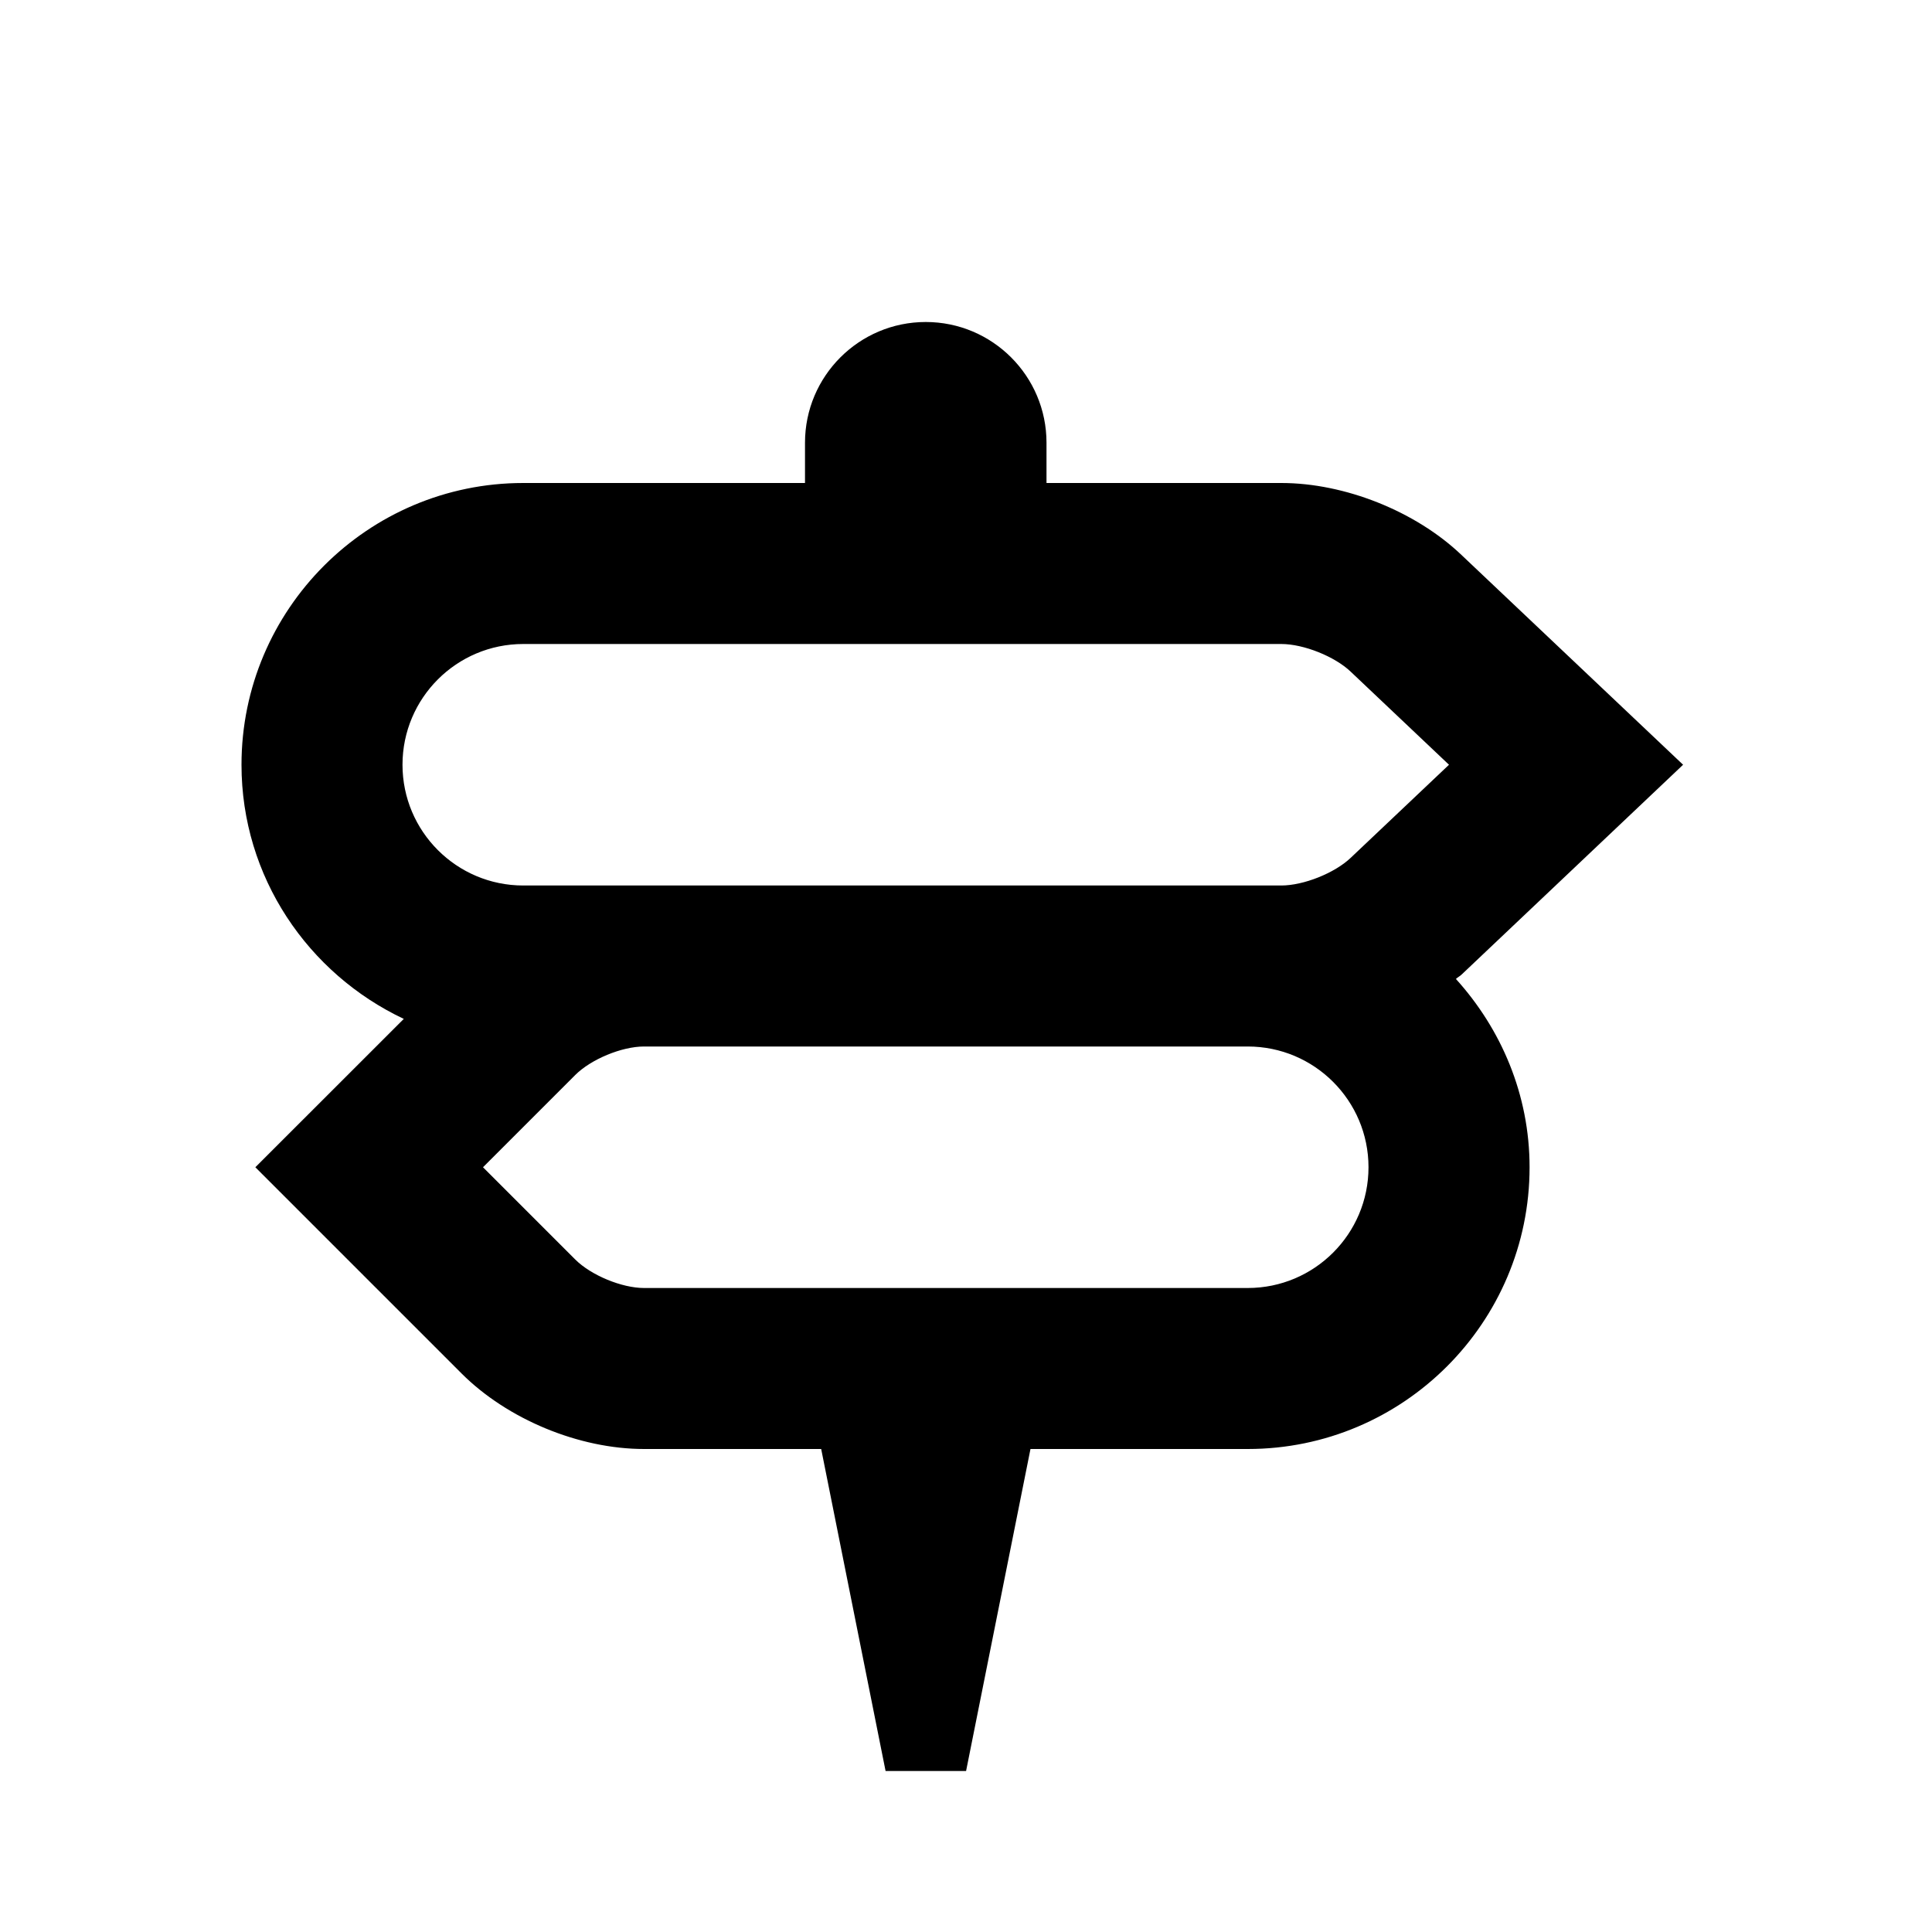
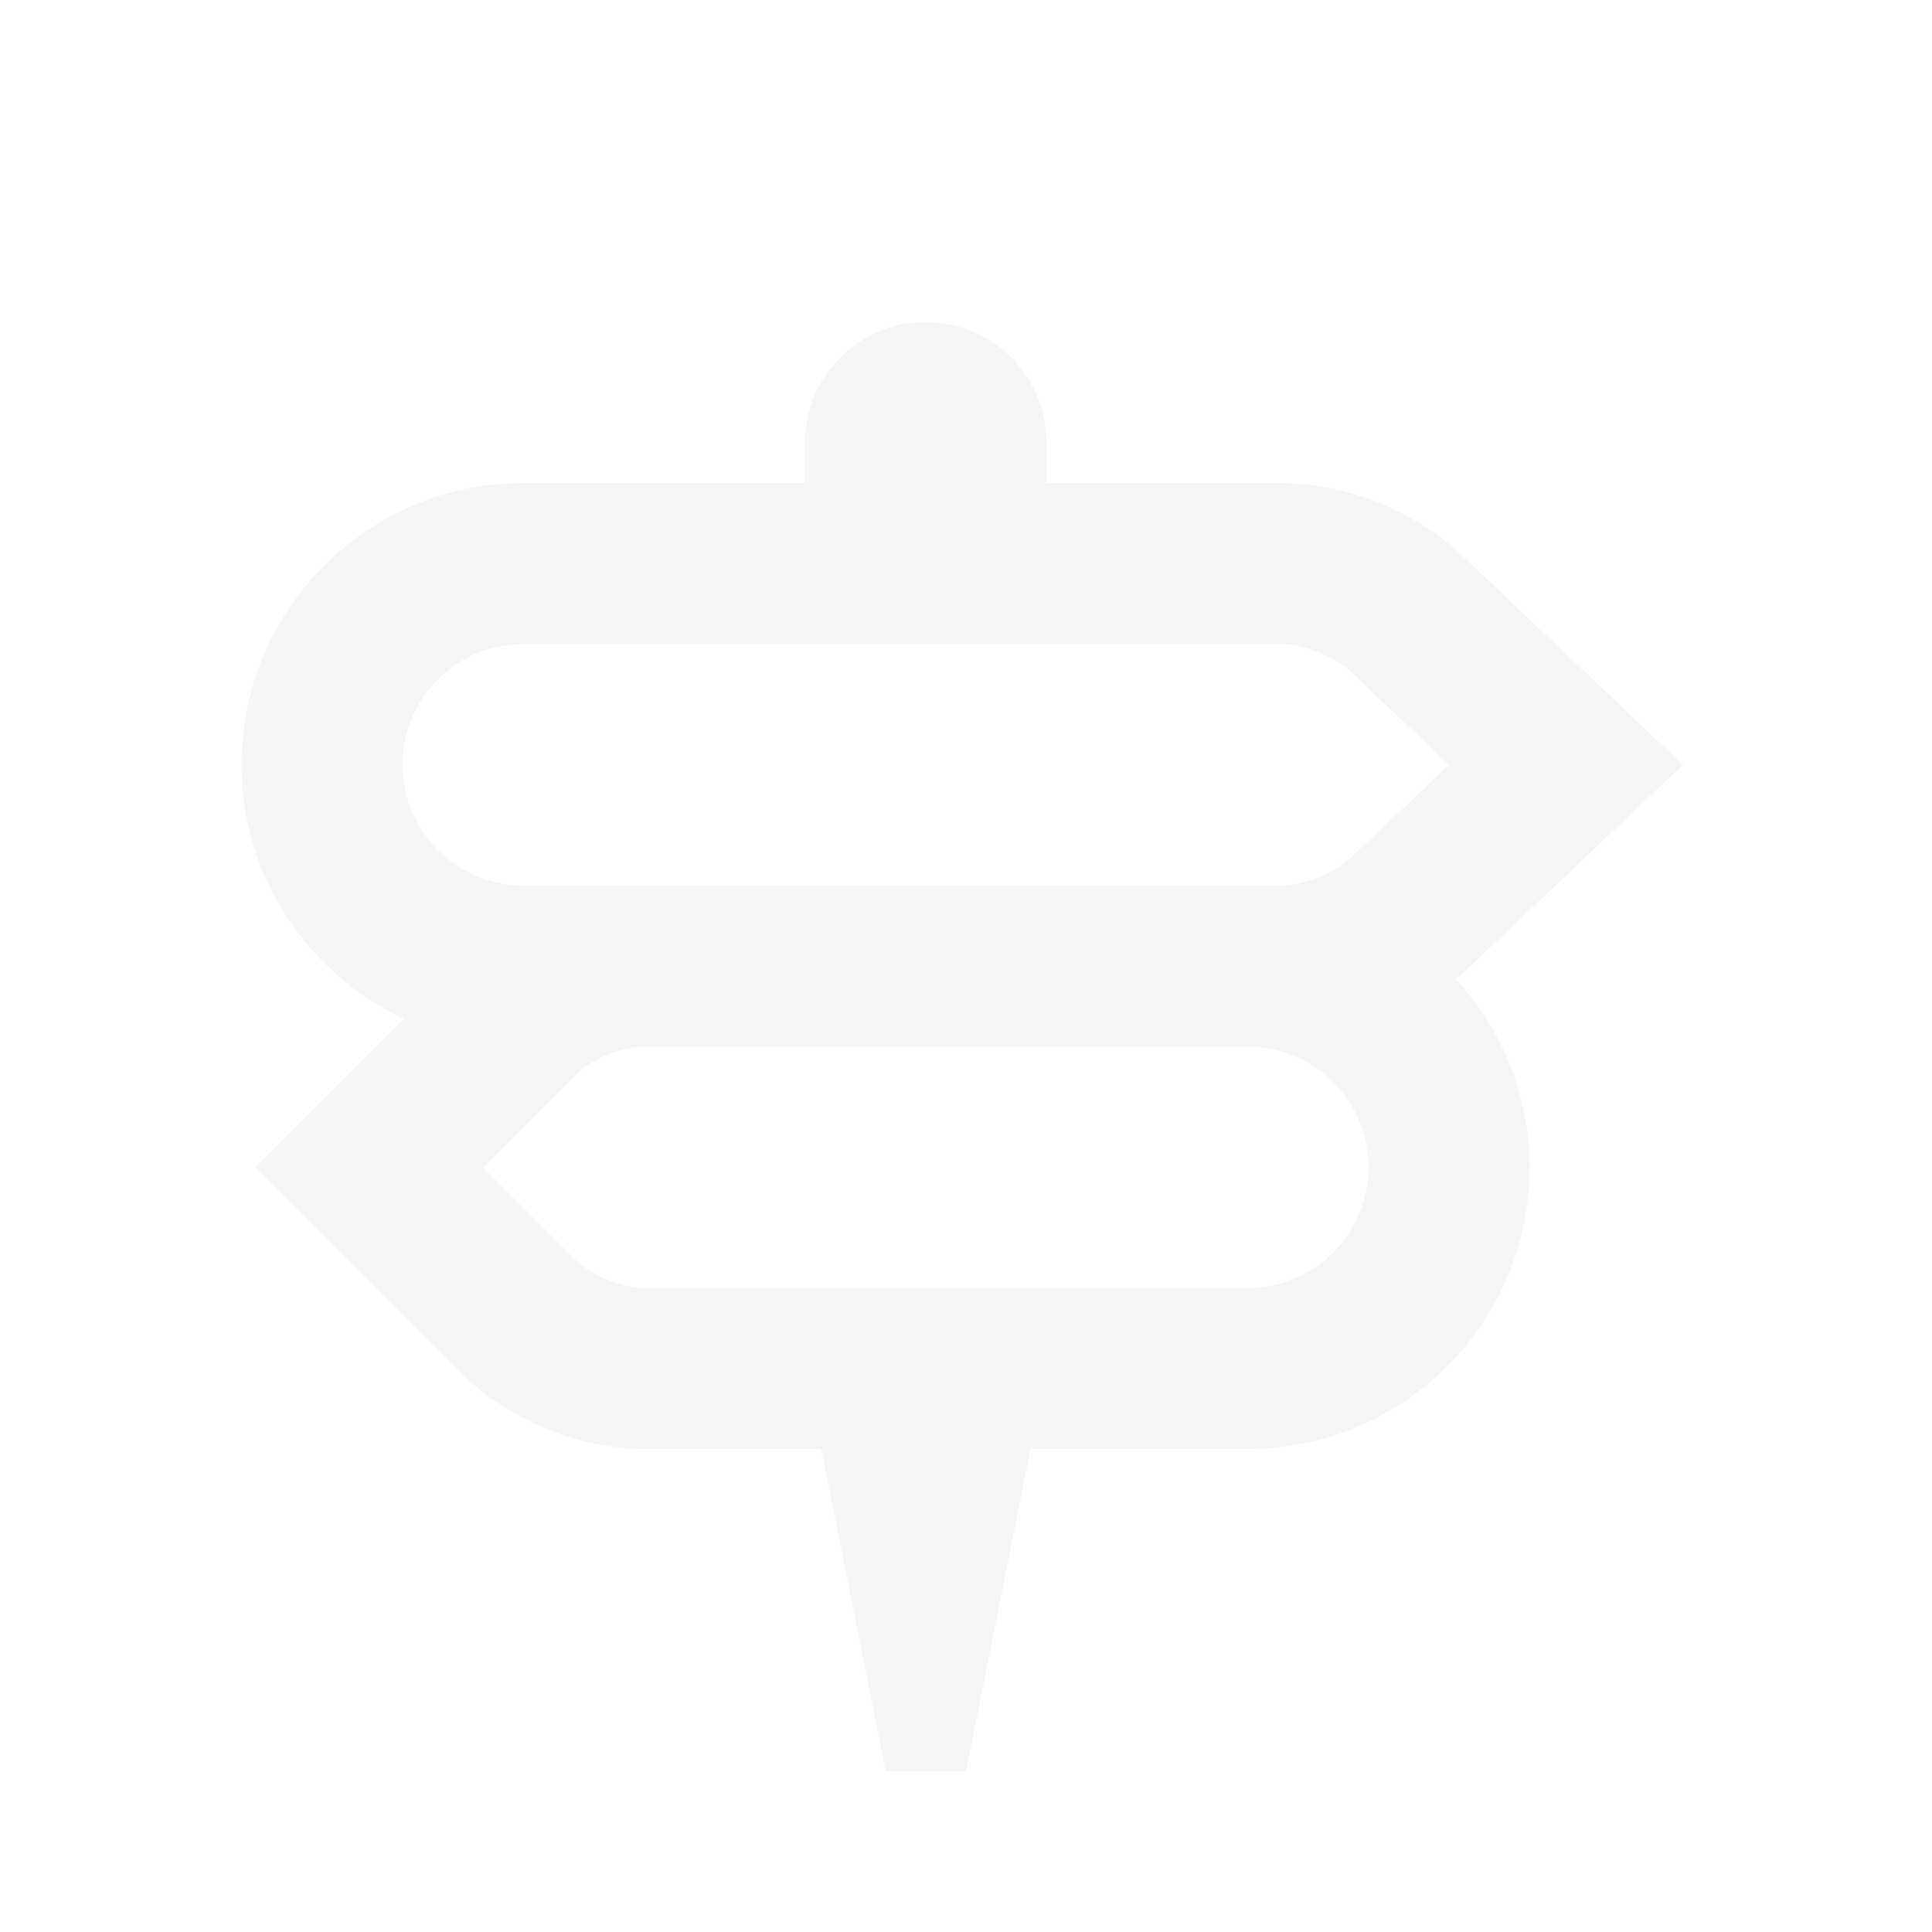
- <svg xmlns="http://www.w3.org/2000/svg" version="1.1" width="24" height="24" viewBox="0 0 24 24">
-   <path d="M20.908 9.5l-2.754-2.607c-0.568-0.541-1.447-0.893-2.237-0.893h-2.917v-0.5c0-0.828-0.672-1.5-1.5-1.5s-1.5 0.672-1.5 1.5v0.5h-3.5c-1.93 0-3.5 1.57-3.5 3.5 0 1.396 0.828 2.596 2.016 3.157l-1.844 1.843 2.561 2.561c0.57 0.57 1.46 0.939 2.268 0.939h2.2l0.8 4h1l0.8-4h2.7c1.931 0 3.5-1.57 3.5-3.5 0-0.902-0.353-1.718-0.915-2.339 0.021-0.021 0.051-0.035 0.072-0.056l2.75-2.605zM15.5 16h-7.5c-0.275 0-0.658-0.158-0.854-0.354l-1.146-1.146 1.146-1.146c0.195-0.195 0.577-0.354 0.854-0.354h7.5c0.828 0 1.5 0.672 1.5 1.5s-0.672 1.5-1.5 1.5zM16.779 10.656c-0.199 0.19-0.586 0.344-0.862 0.344h-9.417c-0.828 0-1.5-0.672-1.5-1.5s0.672-1.5 1.5-1.5h9.417c0.276 0 0.663 0.154 0.862 0.344l1.221 1.156-1.221 1.156z" />
+ <svg xmlns="http://www.w3.org/2000/svg" id="SvgjsSvg1006" width="288" height="288" version="1.1">
+   <defs id="SvgjsDefs1007" />
+   <g id="SvgjsG1008" transform="matrix(1,0,0,1,0,0)">
+     <svg width="288" height="288" viewBox="0 0 24 24">
+       <path d="M20.908 9.5l-2.754-2.607c-0.568-0.541-1.447-0.893-2.237-0.893h-2.917v-0.5c0-0.828-0.672-1.5-1.5-1.5s-1.5 0.672-1.5 1.5v0.5h-3.5c-1.93 0-3.5 1.57-3.5 3.5 0 1.396 0.828 2.596 2.016 3.157l-1.844 1.843 2.561 2.561c0.57 0.57 1.46 0.939 2.268 0.939h2.2l0.8 4h1l0.8-4h2.7c1.931 0 3.5-1.57 3.5-3.5 0-0.902-0.353-1.718-0.915-2.339 0.021-0.021 0.051-0.035 0.072-0.056l2.75-2.605zM15.5 16h-7.5c-0.275 0-0.658-0.158-0.854-0.354l-1.146-1.146 1.146-1.146c0.195-0.195 0.577-0.354 0.854-0.354h7.5c0.828 0 1.5 0.672 1.5 1.5s-0.672 1.5-1.5 1.5zM16.779 10.656c-0.199 0.19-0.586 0.344-0.862 0.344h-9.417c-0.828 0-1.5-0.672-1.5-1.5s0.672-1.5 1.5-1.5h9.417c0.276 0 0.663 0.154 0.862 0.344l1.221 1.156-1.221 1.156z" fill="#f5f5f5" class="color000 svgShape" />
+     </svg>
+   </g>
</svg>
